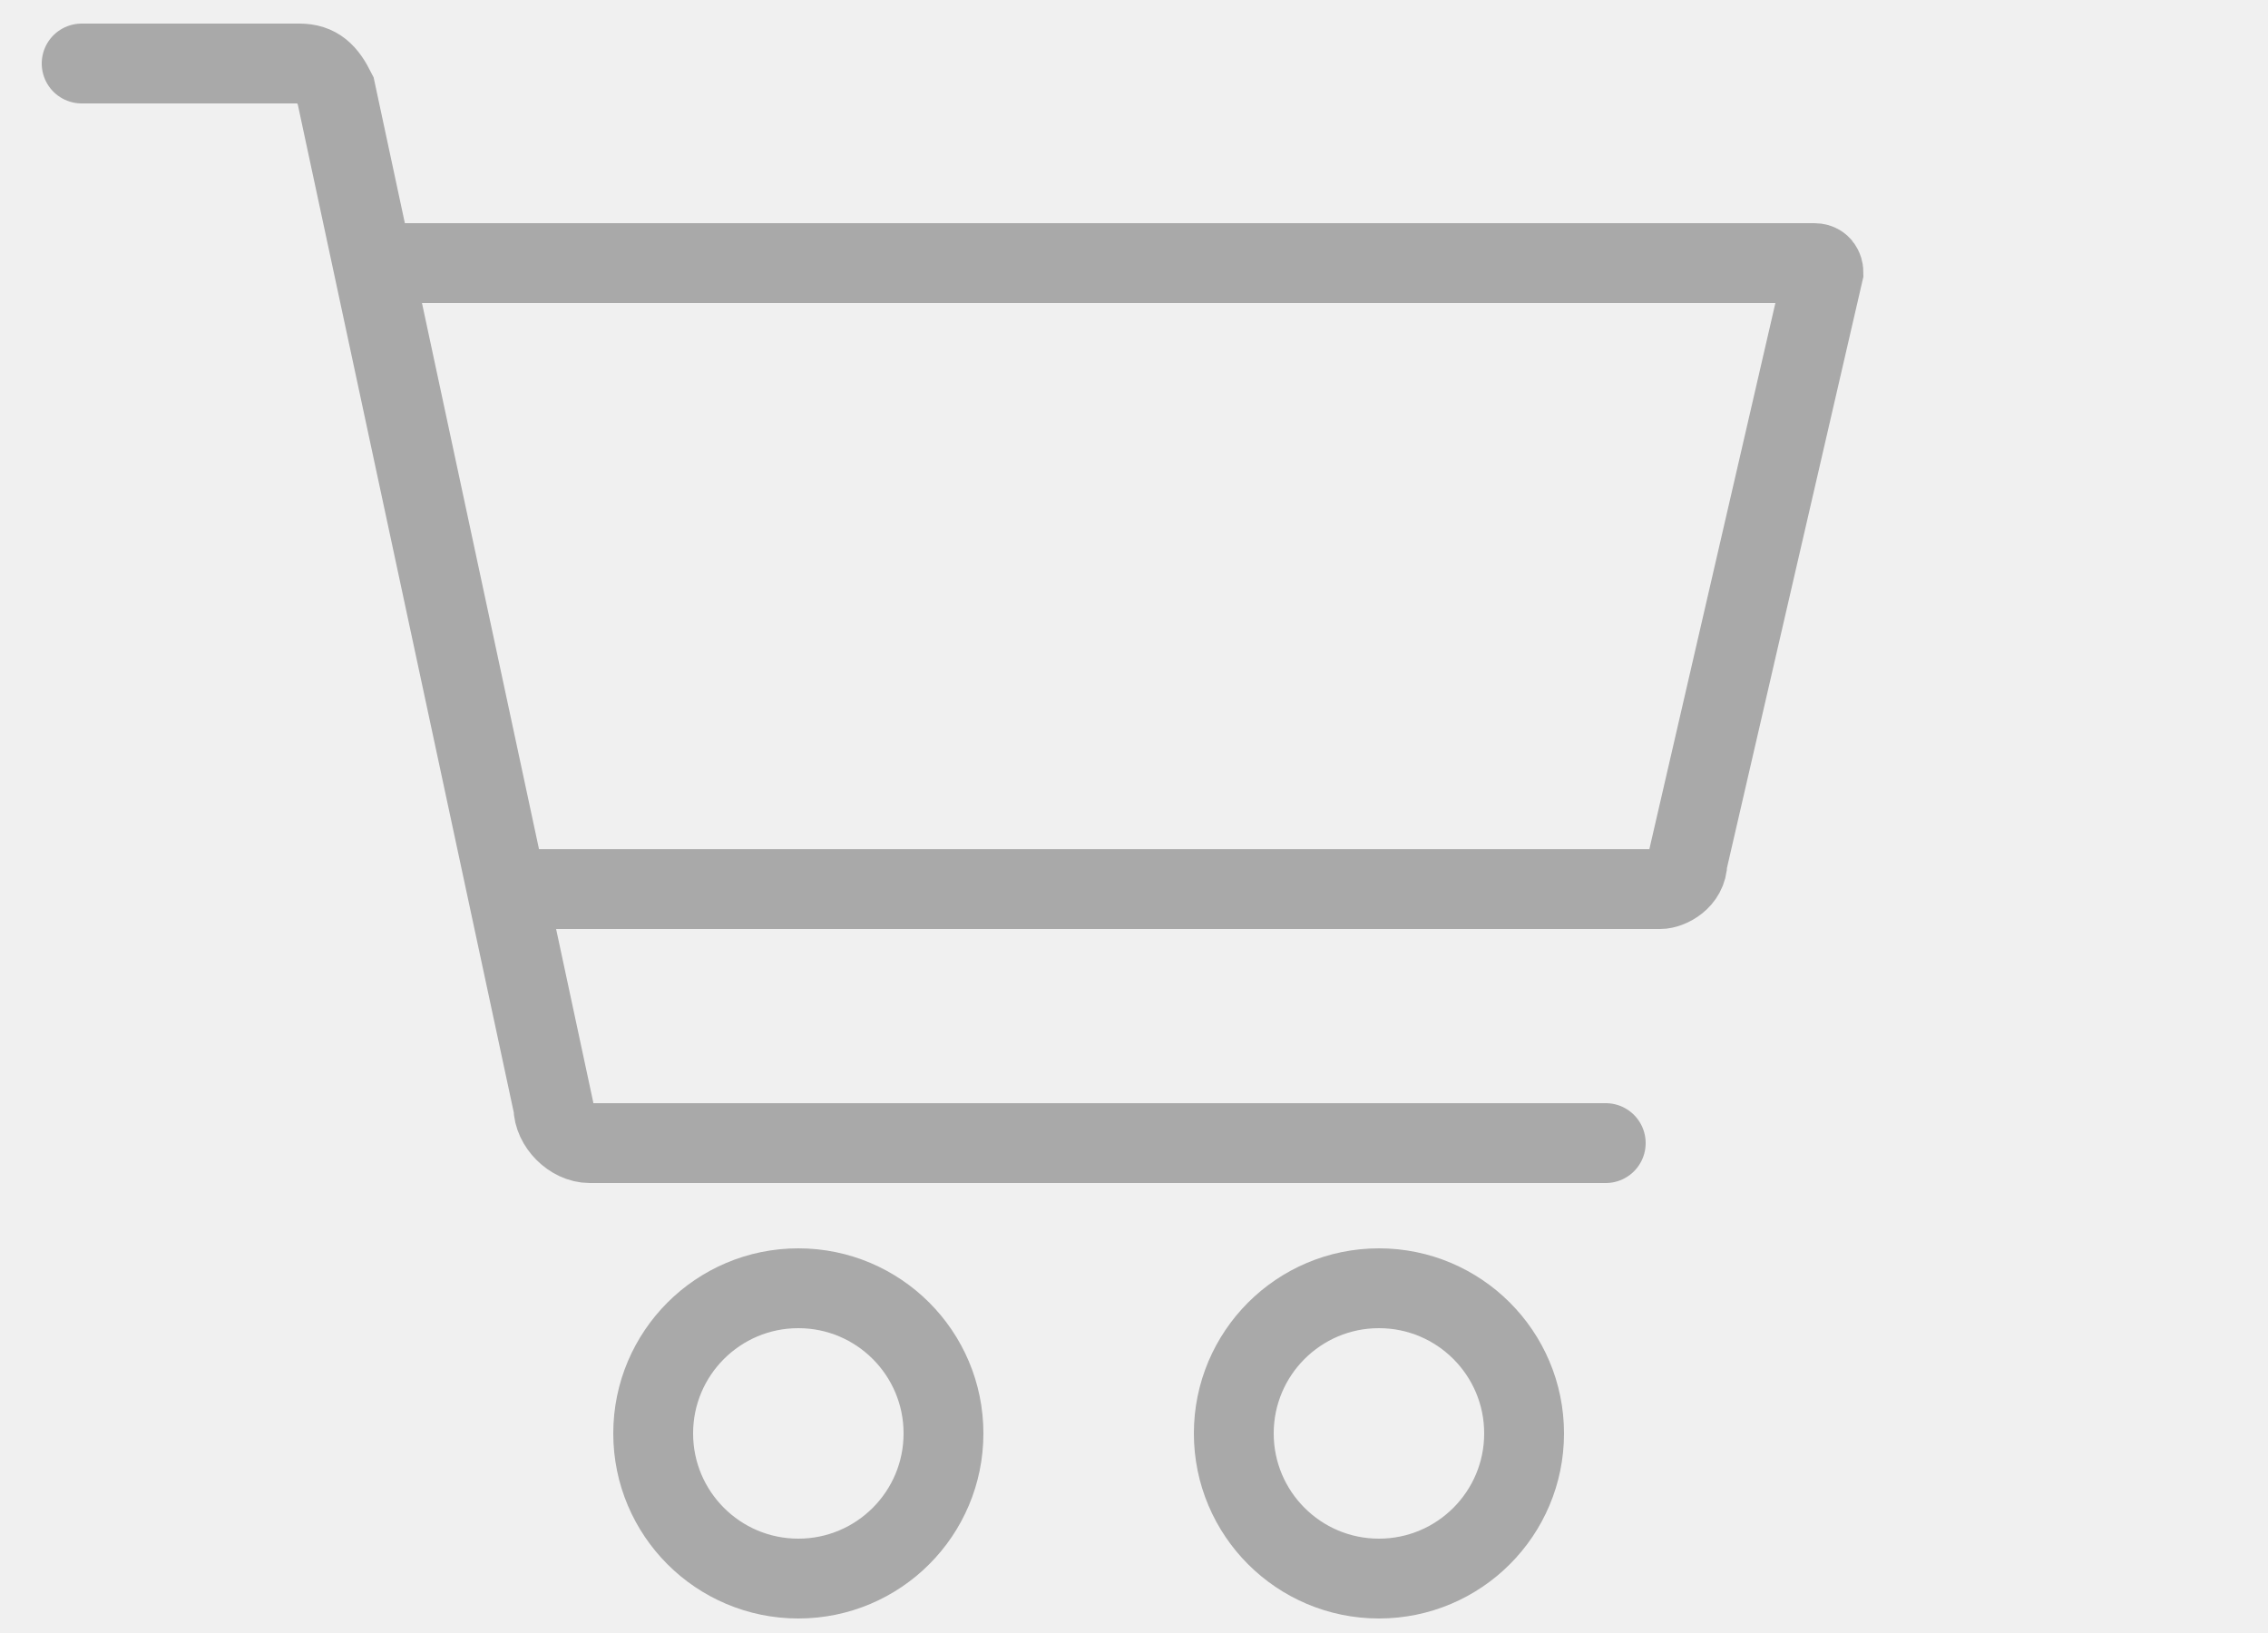
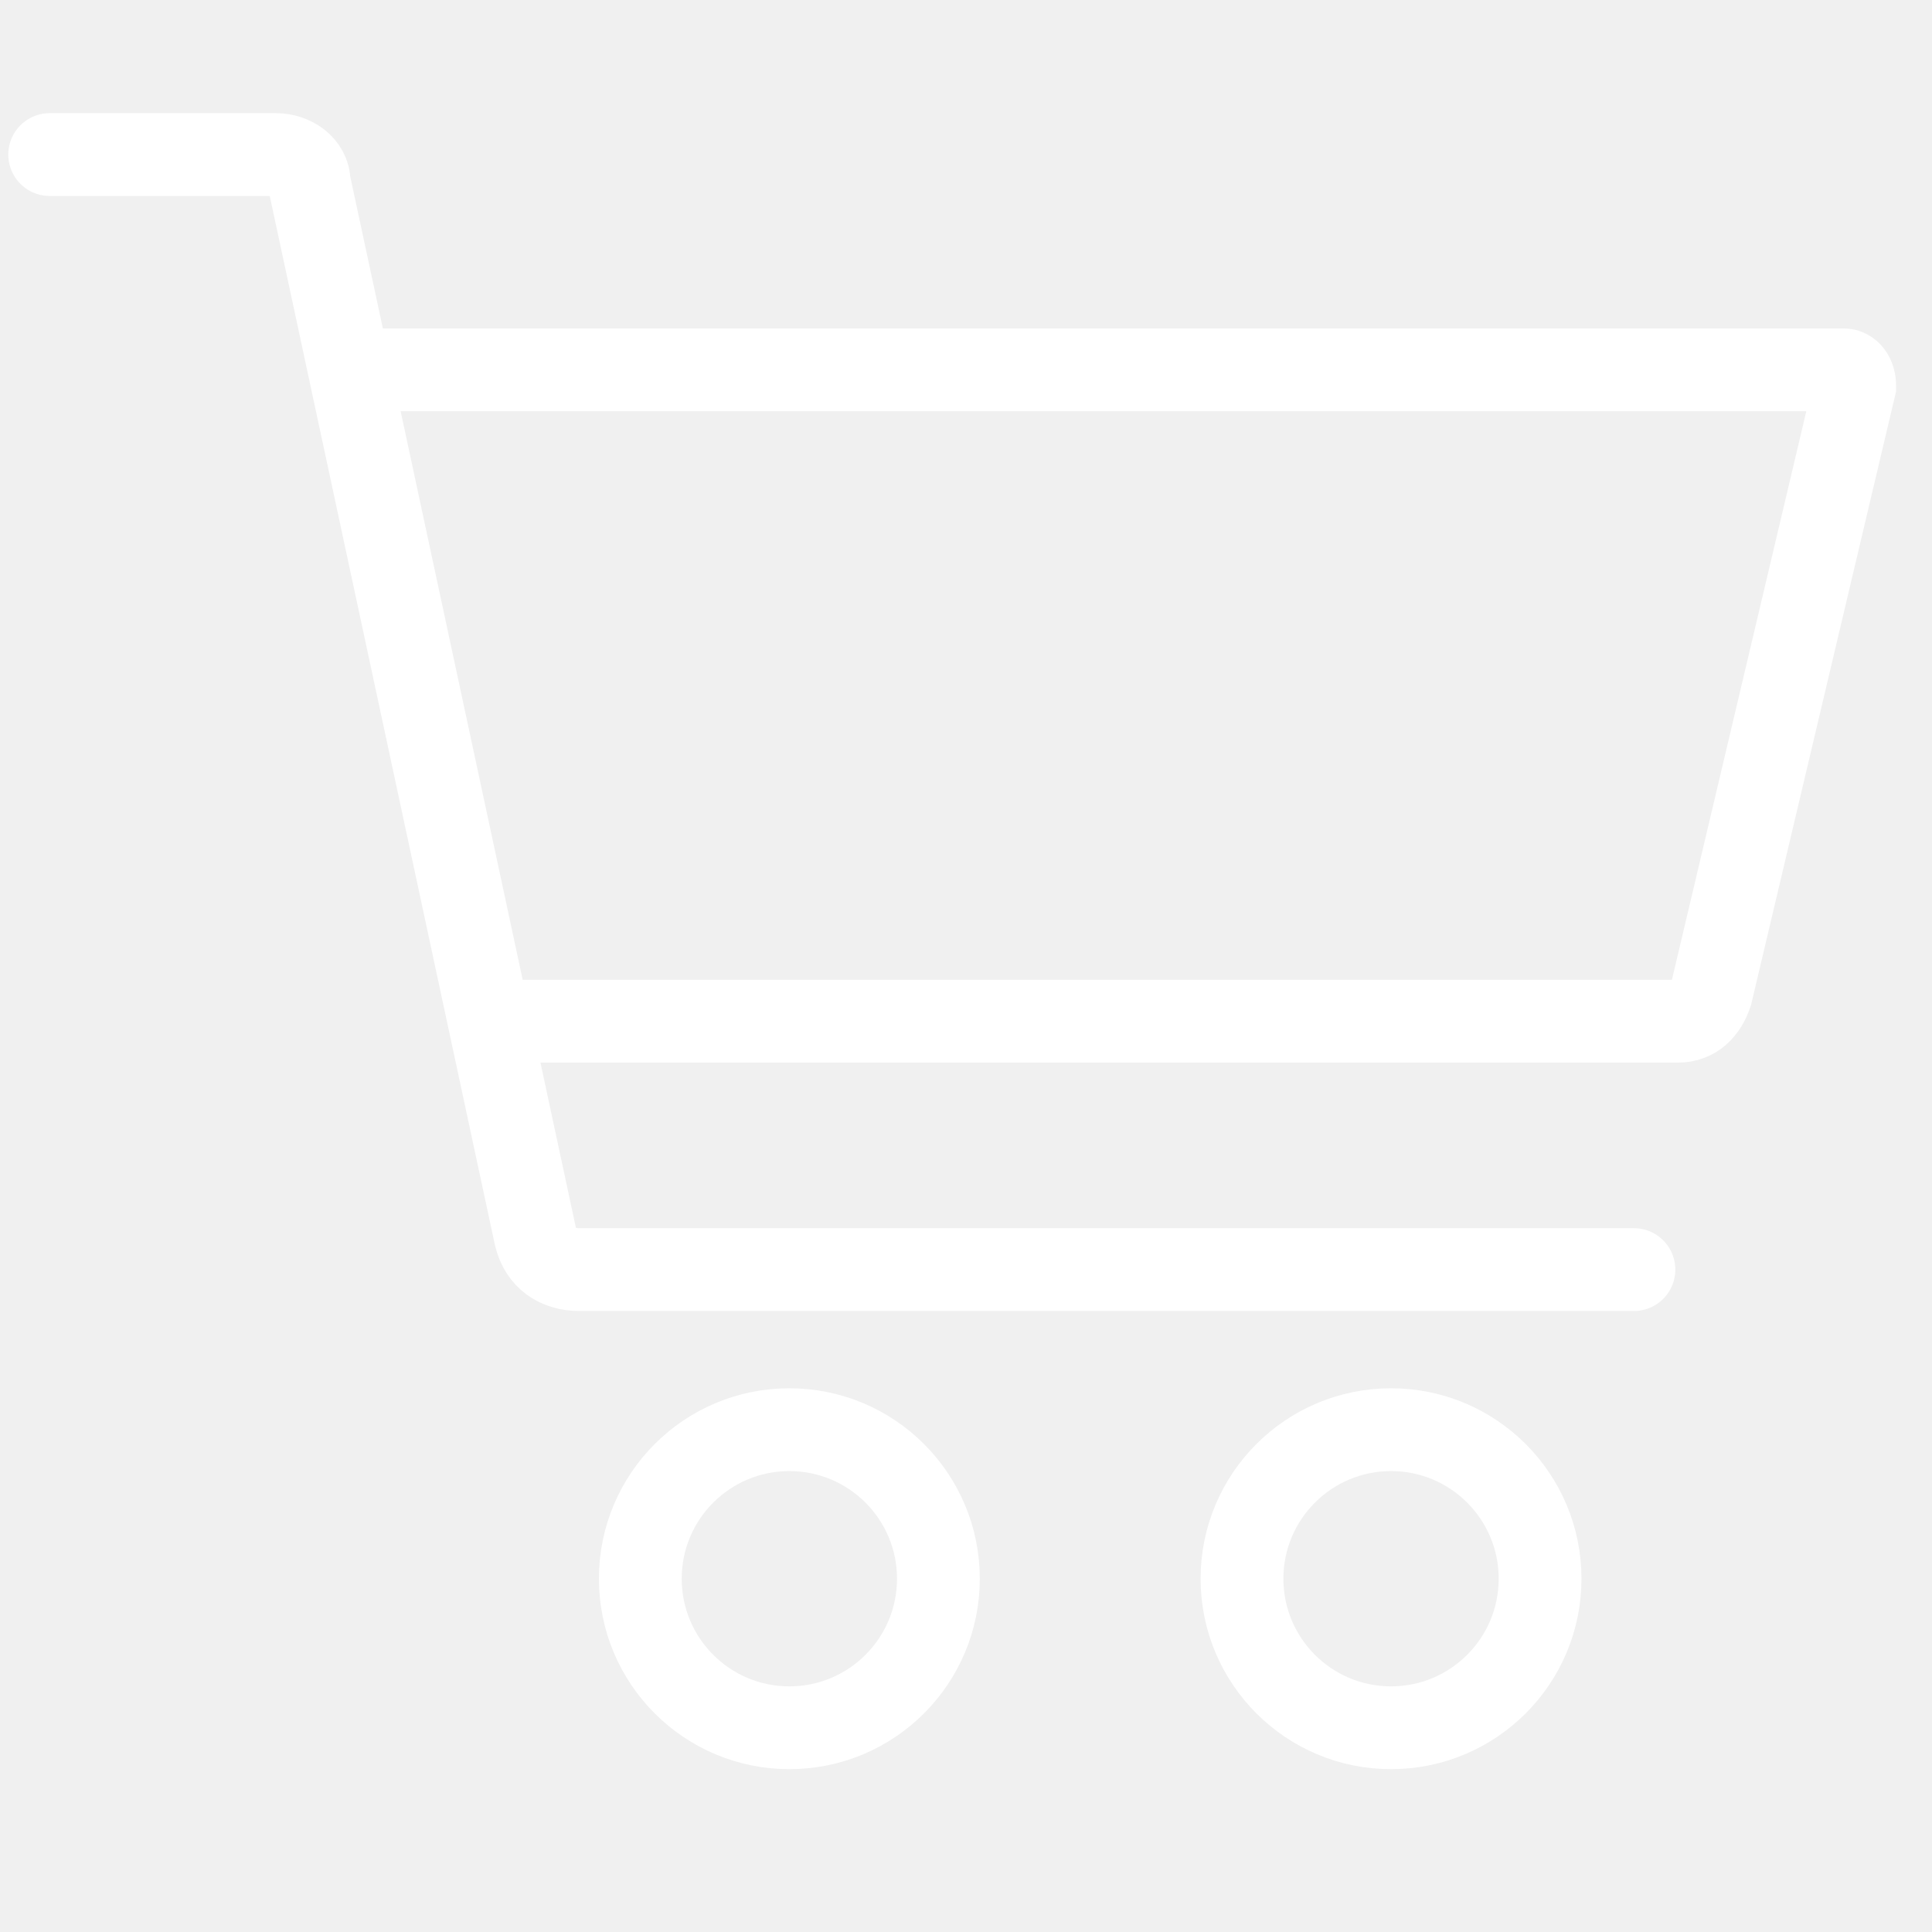
- <svg xmlns="http://www.w3.org/2000/svg" version="1.1" id="Ebene_1" x="0px" y="0px" viewBox="0 0 25 18" style="enable-background:new 0 0 25 18;" xml:space="preserve">
+ <svg xmlns="http://www.w3.org/2000/svg" version="1.1" x="0px" y="0px" viewBox="0 0 35 35" style="enable-background:new 0 0 35 35;" xml:space="preserve">
  <style type="text/css">
- 	.st0{fill:none;stroke:#A9A9A9;stroke-width:0.88;stroke-linecap:round;stroke-miterlimit:10;}
+ 	.st0{display:none;}
+ 	.st1{display:inline;fill:#FFFFFF;}
+ 	.st2{fill:none;stroke:#FFFFFF;stroke-width:1.5;stroke-linecap:round;stroke-miterlimit:10;}
</style>
-   <path class="st0" d="M0.9,0.7h2.4c0.2,0,0.3,0.1,0.4,0.3l2.4,11.2c0,0.2,0.2,0.4,0.4,0.4h11.2" />
-   <path class="st0" d="M4.2,2.9H20c0.1,0,0.1,0.1,0.1,0.1l-1.5,6.5c0,0.2-0.2,0.3-0.3,0.3H5.6" />
-   <circle class="st0" cx="8.8" cy="15.8" r="1.6" />
-   <circle class="st0" cx="15.2" cy="15.8" r="1.6" />
+   <g id="Layer_1" class="st0">
+     <rect y="-0.1" class="st1" width="35" height="35.1" />
+   </g>
+   <g id="Layer_2">
+     <path class="st2" d="M0.9,2.8H5c0.3,0,0.6,0.2,0.6,0.5l4.1,19.1c0.1,0.4,0.4,0.6,0.8,0.6h19.1" />
+     <path class="st2" d="M6.4,6.7h27c0.1,0,0.2,0.1,0.2,0.3L31,18c-0.1,0.3-0.3,0.5-0.6,0.5H8.9" />
+     <circle class="st2" cx="14.3" cy="28.6" r="2.7" />
+     <circle class="st2" cx="25.2" cy="28.6" r="2.7" />
+   </g>
</svg>
